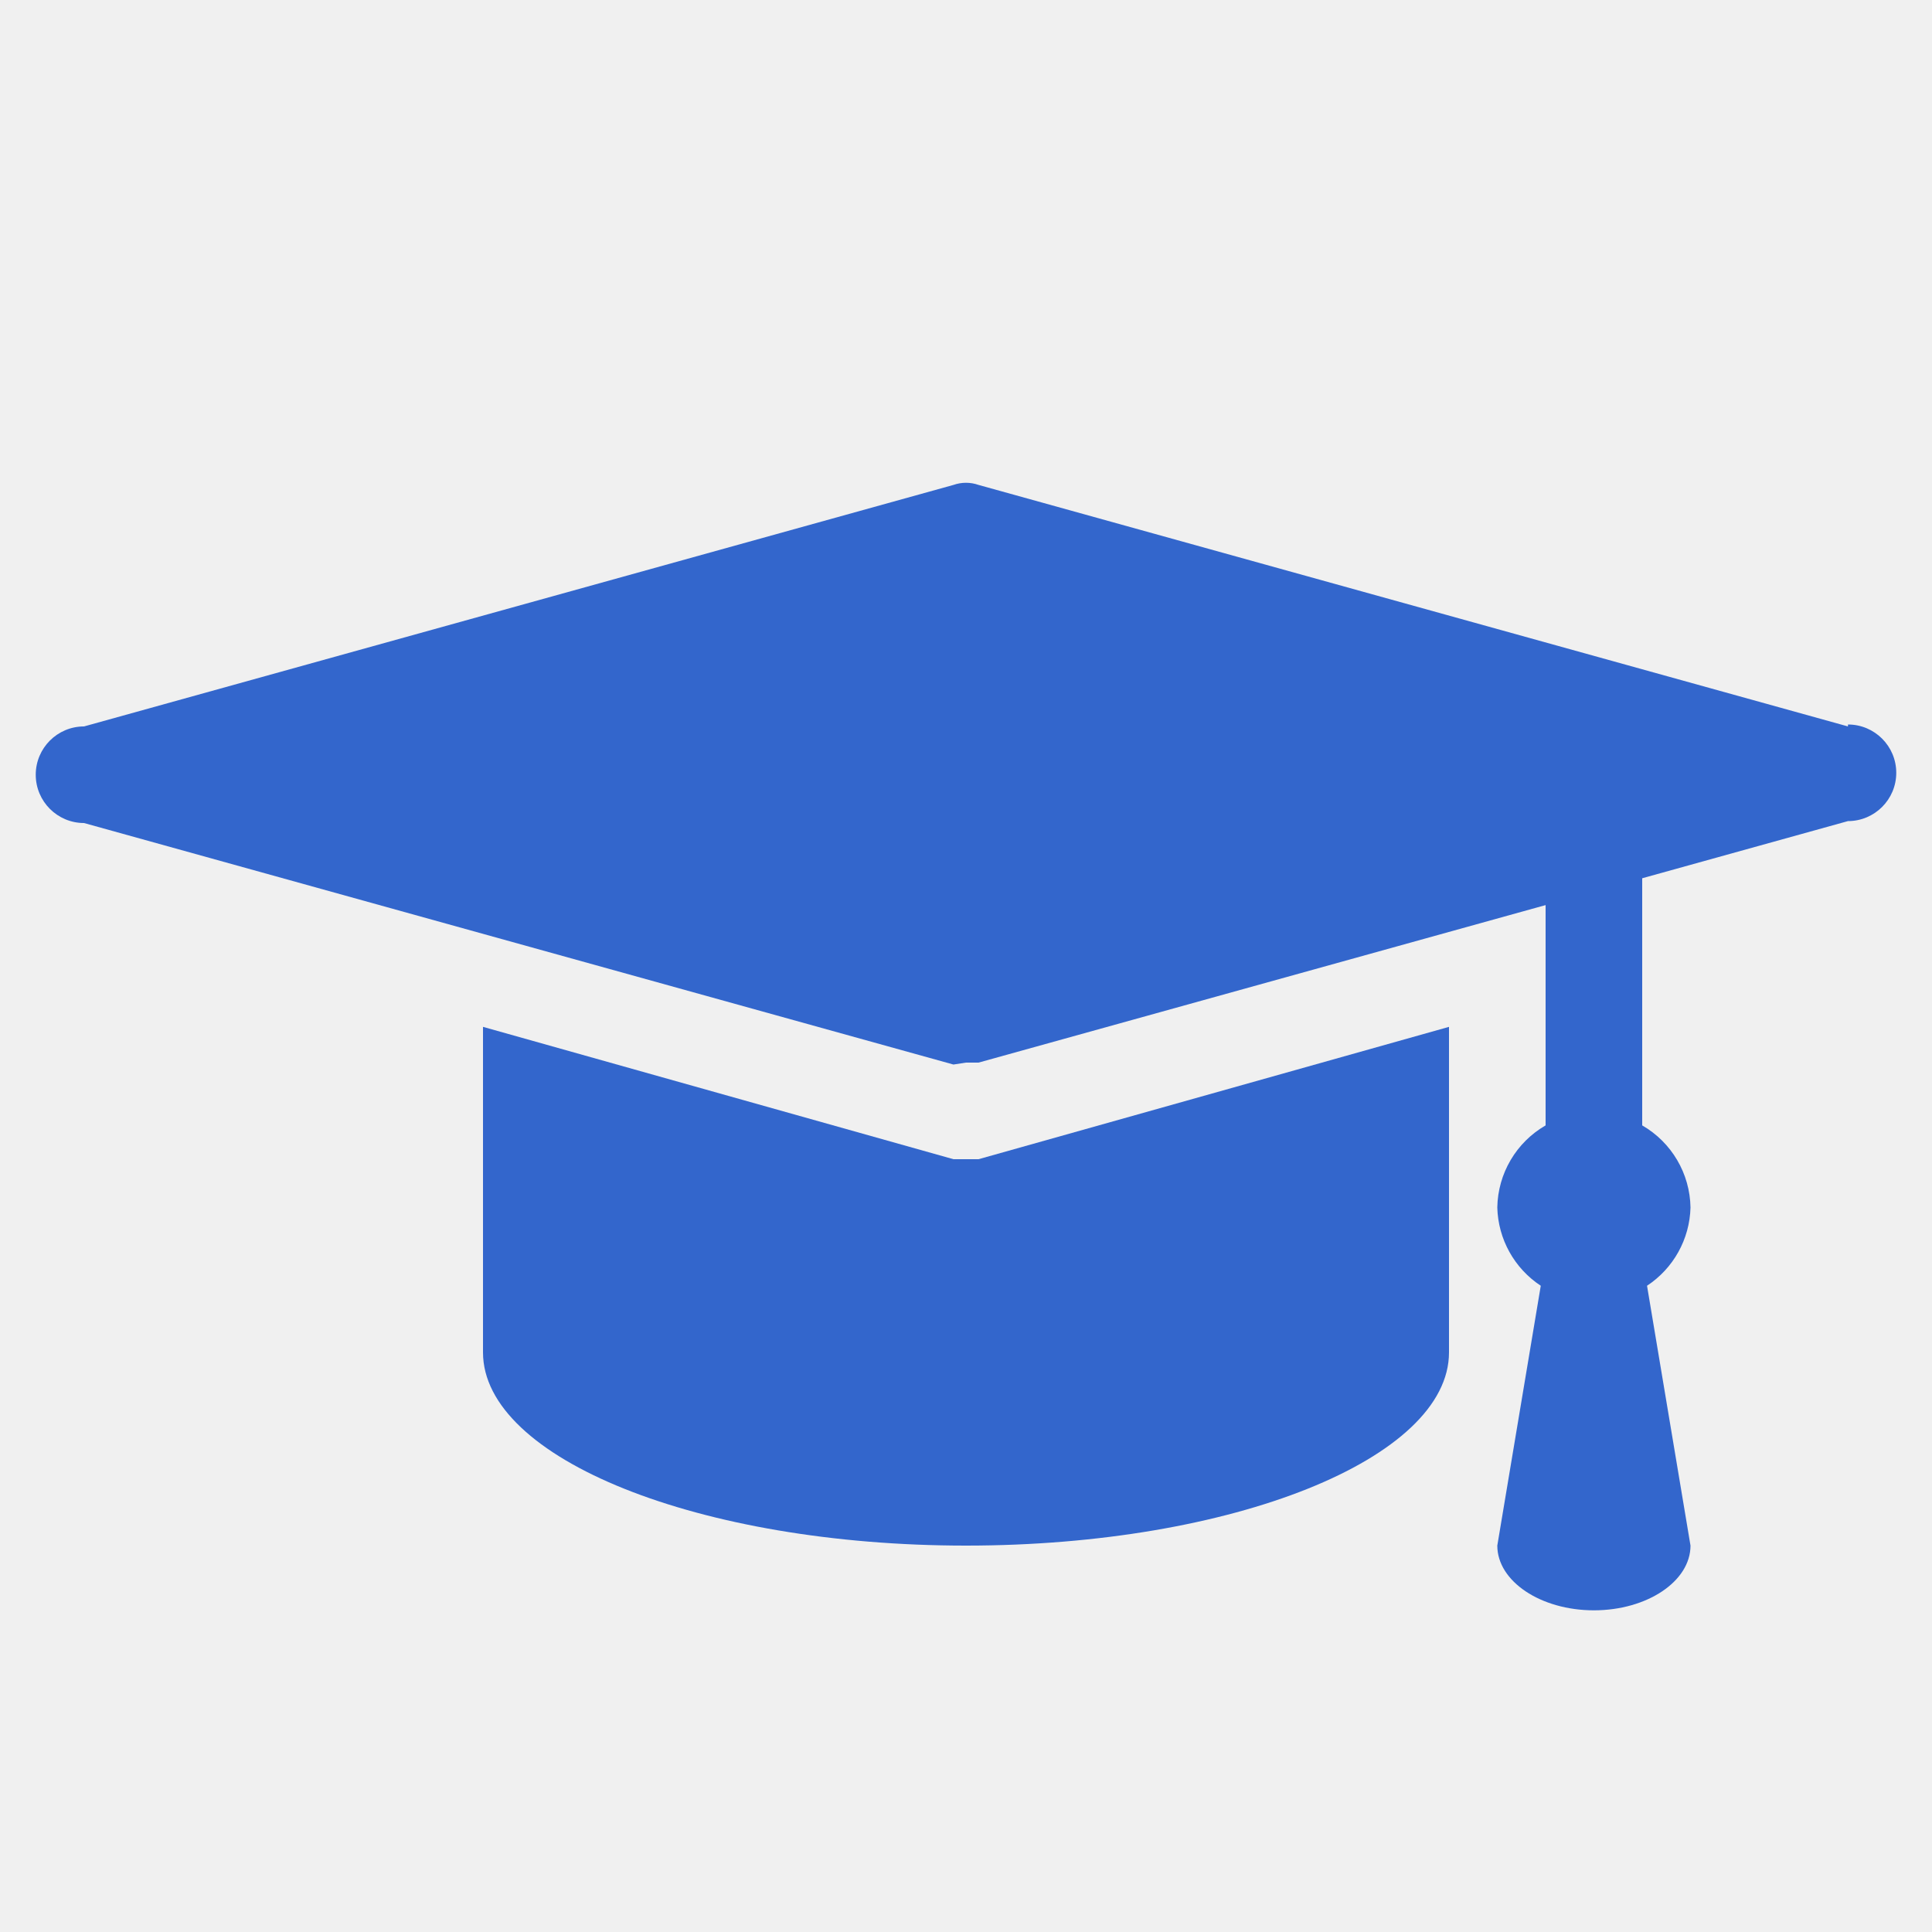
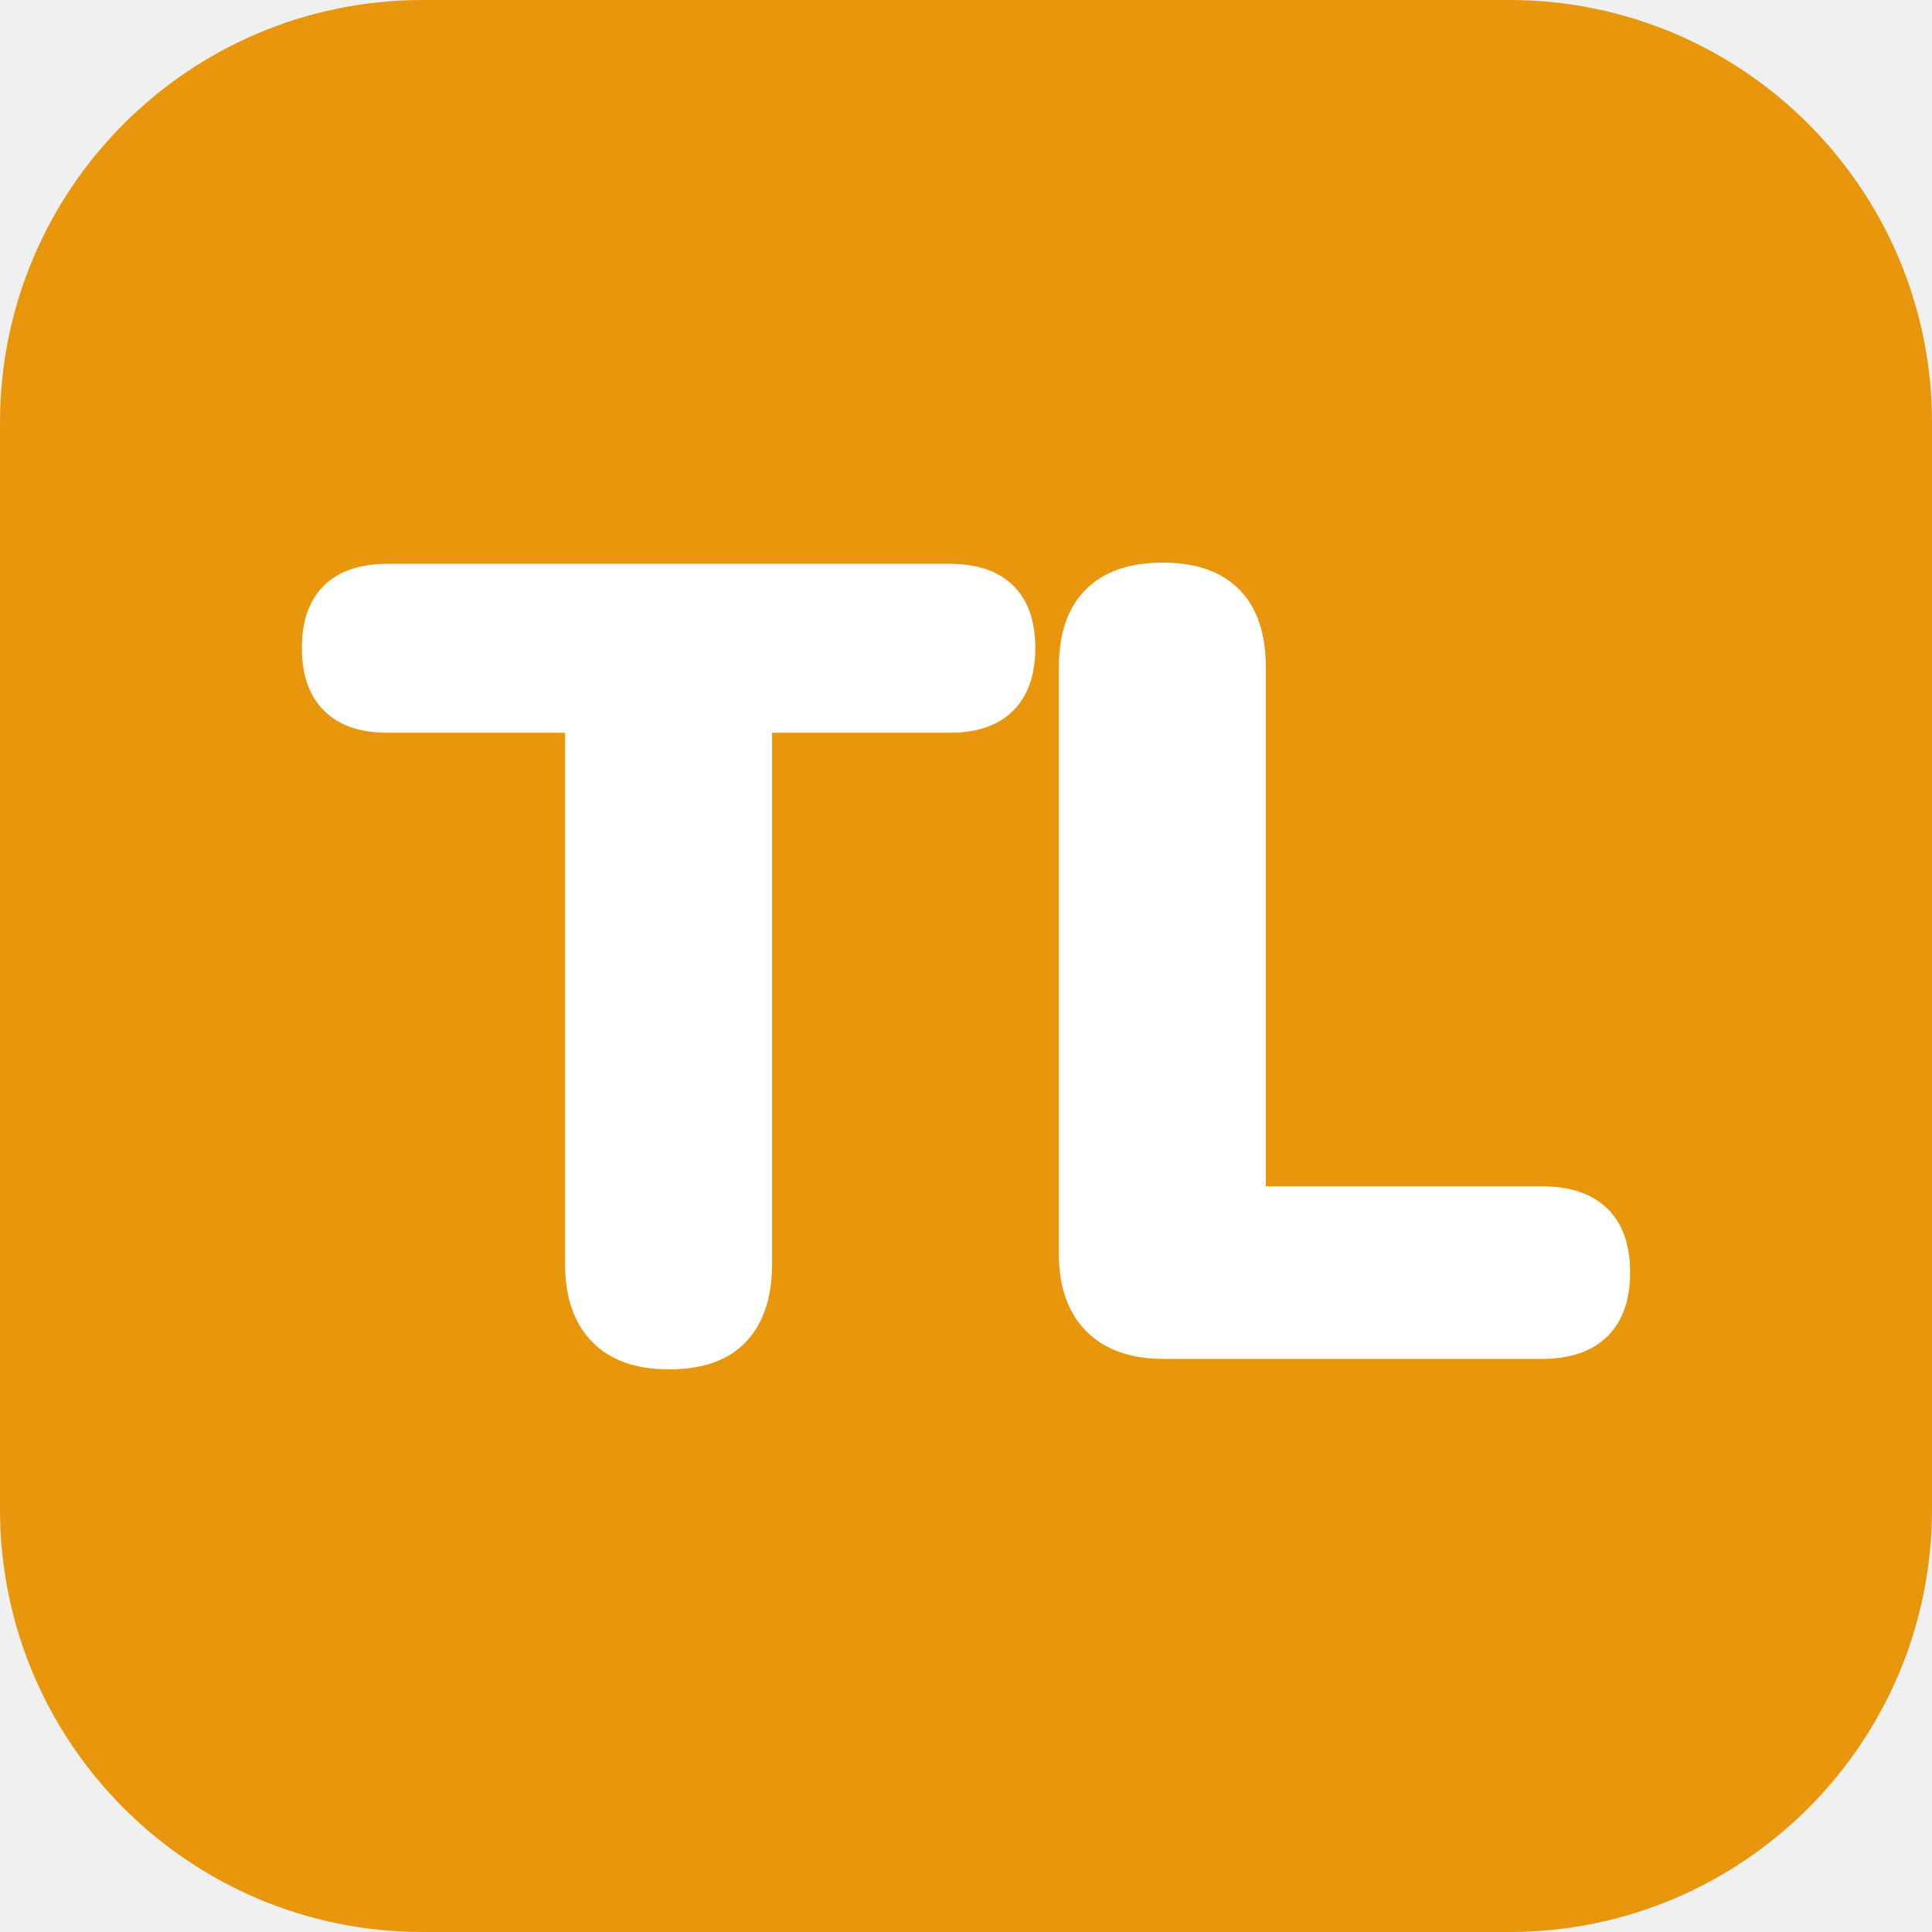
- <svg xmlns="http://www.w3.org/2000/svg" viewBox="2 2 20 20">
-   <path d="M12.13,14,12,14l-.13,0L7,12.63V16c0,1.1,2.24,2,5,2s5-.9,5-2V12.63Z" fill="#36c" />
-   <path d="M21.13,9.52l-9-2.5a.39.39,0,0,0-.26,0l-9,2.5a.5.5,0,0,0,0,1l9,2.5L12,13l.13,0,9-2.5a.5.5,0,0,0,0-1Z" fill="#36c" />
-   <path d="M19.5,14.5a1,1,0,0,0-.5-.85V10H18v3.65a1,1,0,0,0-.5.85,1,1,0,0,0,.45.81L17.5,18c0,.37.45.67,1,.67s1-.3,1-.67l-.45-2.69A1,1,0,0,0,19.5,14.5Z" fill="#36c" />
+ <svg xmlns="http://www.w3.org/2000/svg" viewBox="0 0 64 64">
+   <rect width="64" height="64" rx="14" fill="#E8960C" />
+   <path fill="#FFFFFF" d="M22.16 45.362Q20.501 45.362 19.61 44.446Q18.719 43.53 18.719 41.871V24.274H12.842Q11.465 24.274 10.733 23.541Q10.0 22.809 10.0 21.469Q10.0 20.116 10.733 19.397Q11.465 18.678 12.842 18.678H31.454Q32.831 18.678 33.563 19.397Q34.296 20.116 34.296 21.469Q34.296 22.809 33.563 23.541Q32.831 24.274 31.454 24.274H25.576V41.871Q25.576 43.53 24.716 44.446Q23.856 45.362 22.16 45.362ZM38.554 45.016Q36.895 45.016 35.985 44.099Q35.076 43.183 35.076 41.524V22.116Q35.076 20.419 35.966 19.529Q36.857 18.638 38.516 18.638Q40.175 18.638 41.054 19.529Q41.933 20.419 41.933 22.116V39.298H51.073Q52.487 39.298 53.244 40.035Q54.0 40.773 54.0 42.15Q54.0 43.527 53.244 44.271Q52.487 45.016 51.073 45.016Z" />
</svg>
